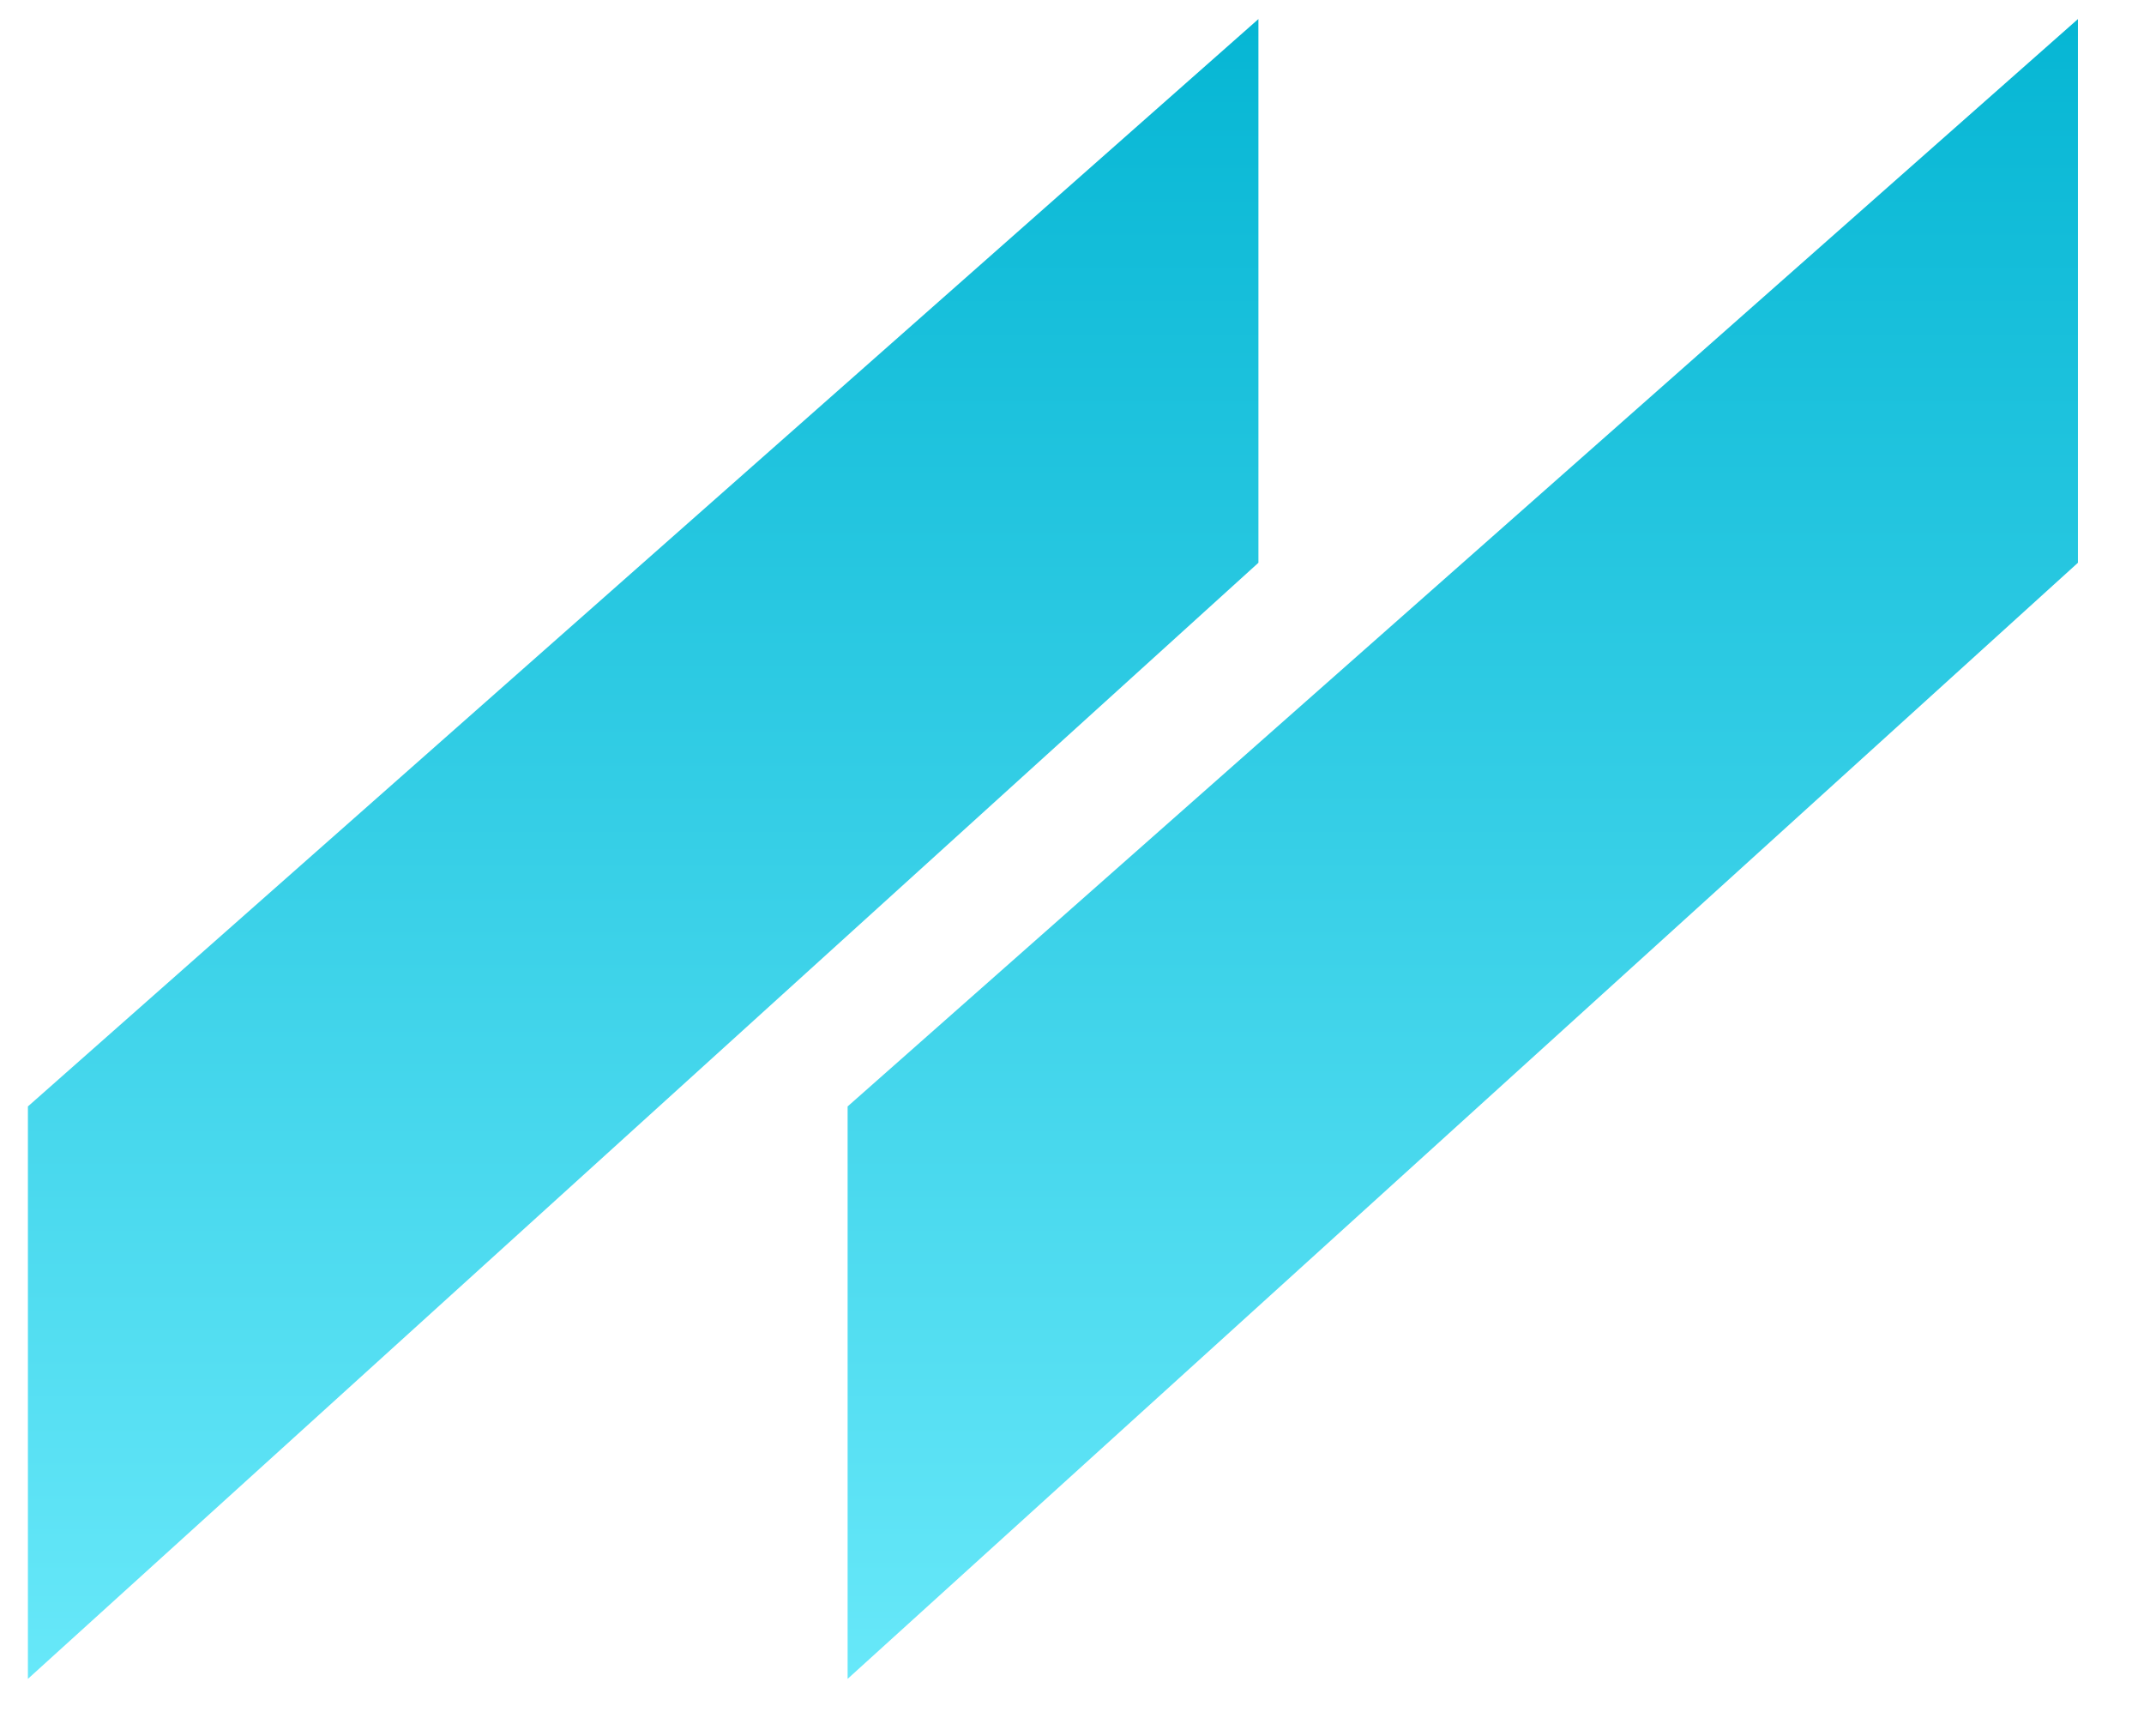
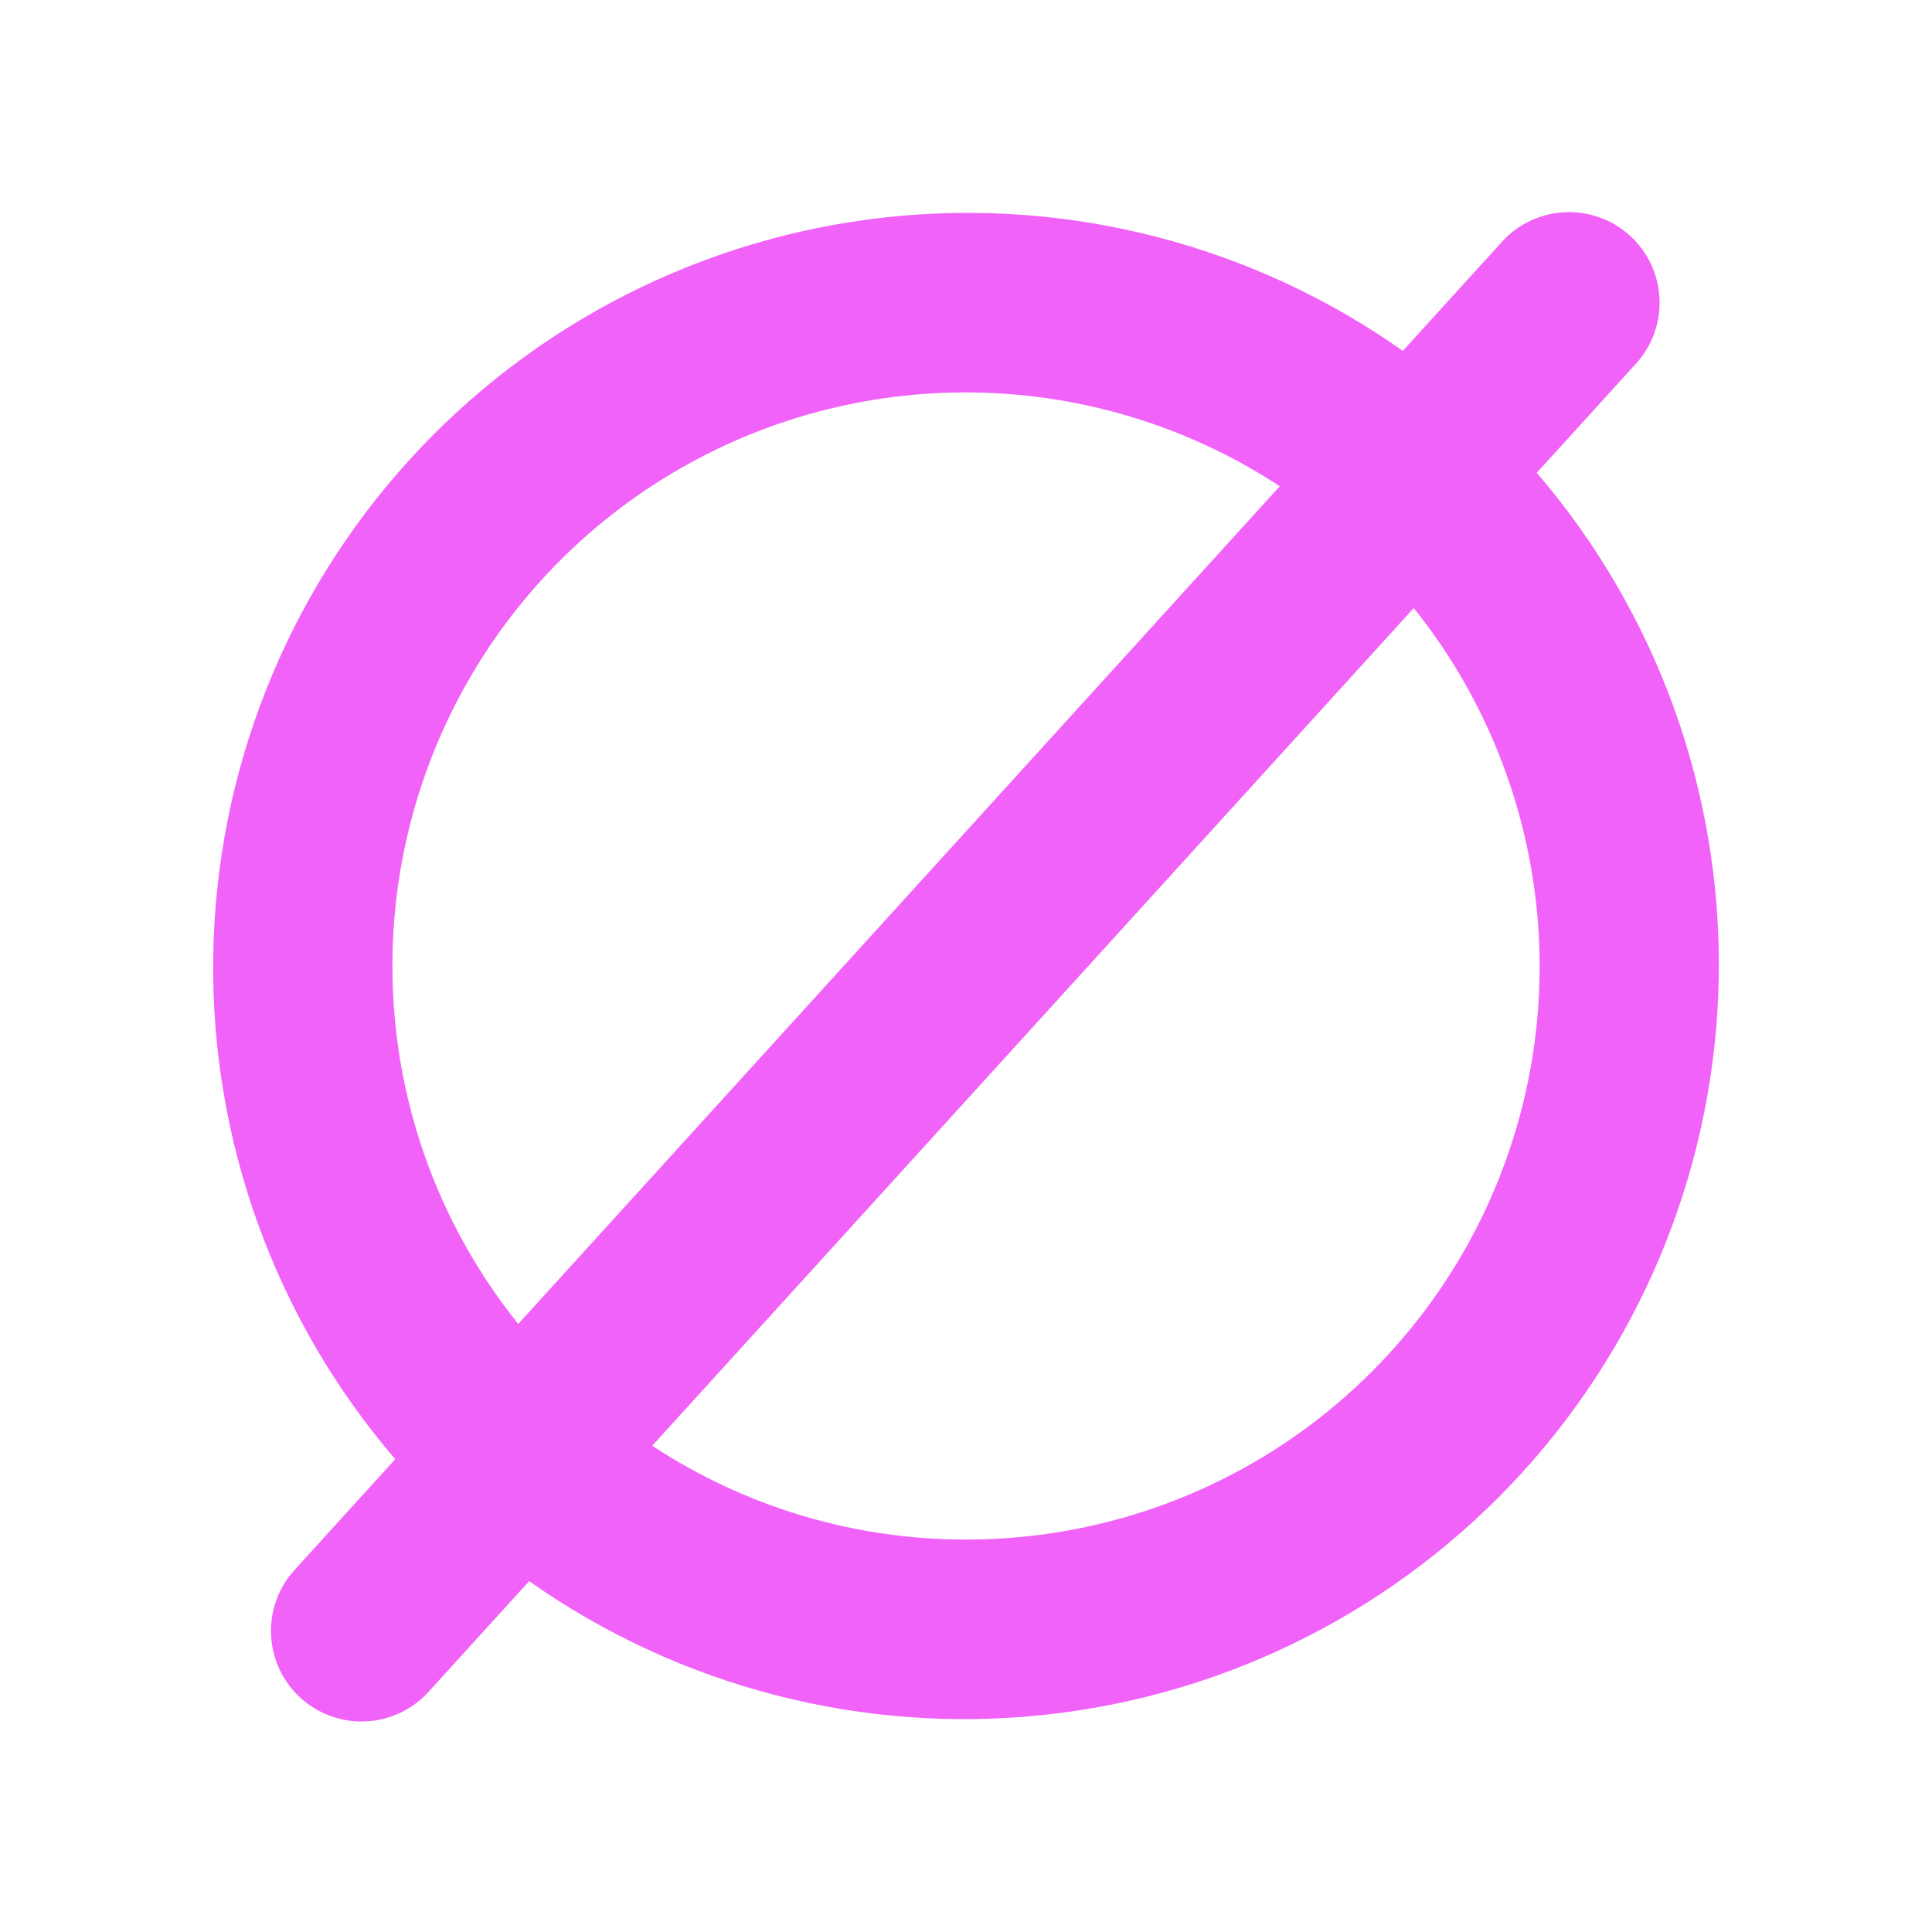
- <svg xmlns="http://www.w3.org/2000/svg" xmlns:xlink="http://www.w3.org/1999/xlink" version="1.1" preserveAspectRatio="xMidYMid meet" viewBox="344.564 330.278 111.737 91.218" width="53.87" height="43.61">
-   <defs>
-     <path d="M453.3 331.28L453.3 359.85L388.64 418.5L388.64 388.42L453.3 331.28Z" id="aFZf6T5ED" />
-     <linearGradient id="gradientb2ThqnP5Op" gradientUnits="userSpaceOnUse" x1="420.97" y1="331.28" x2="420.97" y2="418.5">
-       <stop style="stop-color: #06b6d4;stop-opacity: 1" offset="0%" />
-       <stop style="stop-color: #67e8f9;stop-opacity: 1" offset="100%" />
-     </linearGradient>
-     <path d="M410.23 331.28L410.23 359.85L345.56 418.5L345.56 388.42L410.23 331.28Z" id="a9fehgwfM" />
-     <linearGradient id="gradientk1wNV9Ostb" gradientUnits="userSpaceOnUse" x1="377.89" y1="331.28" x2="377.89" y2="418.5">
-       <stop style="stop-color: #06b6d4;stop-opacity: 1" offset="0%" />
-       <stop style="stop-color: #67e8f9;stop-opacity: 1" offset="100%" />
-     </linearGradient>
-   </defs>
-   <g>
-     <g>
-       <use xlink:href="#aFZf6T5ED" opacity="1" fill="url(#gradientb2ThqnP5Op)" />
-     </g>
-     <g>
-       <use xlink:href="#a9fehgwfM" opacity="1" fill="url(#gradientk1wNV9Ostb)" />
-     </g>
-   </g>
+ <svg xmlns="http://www.w3.org/2000/svg" width="48" height="48" viewBox="0 0 320 320" fill="none">
+   <path d="M254.538 78.312L271.1 60.087C273.719 57.135 275.069 53.269 274.857 49.327C274.645 45.386 272.888 41.687 269.967 39.032C267.046 36.378 263.197 34.981 259.253 35.146C255.309 35.311 251.589 37.023 248.9 39.913L232.35 58.112C207.438 40.541 176.964 32.68 146.662 36.006C116.359 39.333 88.316 53.619 67.81 76.175C47.303 98.732 35.747 128.006 35.315 158.487C34.882 188.969 45.604 218.558 65.463 241.687L48.9 259.912C47.547 261.365 46.497 263.072 45.809 264.934C45.121 266.796 44.809 268.776 44.892 270.759C44.975 272.742 45.451 274.69 46.291 276.488C47.132 278.286 48.322 279.899 49.791 281.234C51.26 282.569 52.979 283.599 54.849 284.265C56.719 284.93 58.703 285.218 60.685 285.111C62.667 285.005 64.608 284.506 66.396 283.643C68.184 282.781 69.783 281.572 71.1 280.087L87.65 261.887C112.562 279.458 143.036 287.32 173.338 283.994C203.641 280.667 231.684 266.381 252.19 243.824C272.696 221.268 284.253 191.994 284.685 161.513C285.118 131.031 274.396 101.442 254.538 78.312ZM65 160C64.986 142.873 69.605 126.062 78.368 111.347C87.132 96.632 99.713 84.563 114.779 76.418C129.845 68.272 146.834 64.355 163.945 65.08C181.056 65.805 197.653 71.147 211.975 80.537L85.838 219.287C72.332 202.481 64.979 181.561 65 160ZM160 255C141.528 255.018 123.457 249.615 108.025 239.462L234.163 100.712C245.353 114.677 252.369 131.52 254.401 149.299C256.432 167.079 253.396 185.07 245.644 201.199C237.891 217.328 225.737 230.936 210.584 240.456C195.431 249.975 177.895 255.017 160 255Z" fill="#F162F8" />
</svg>
